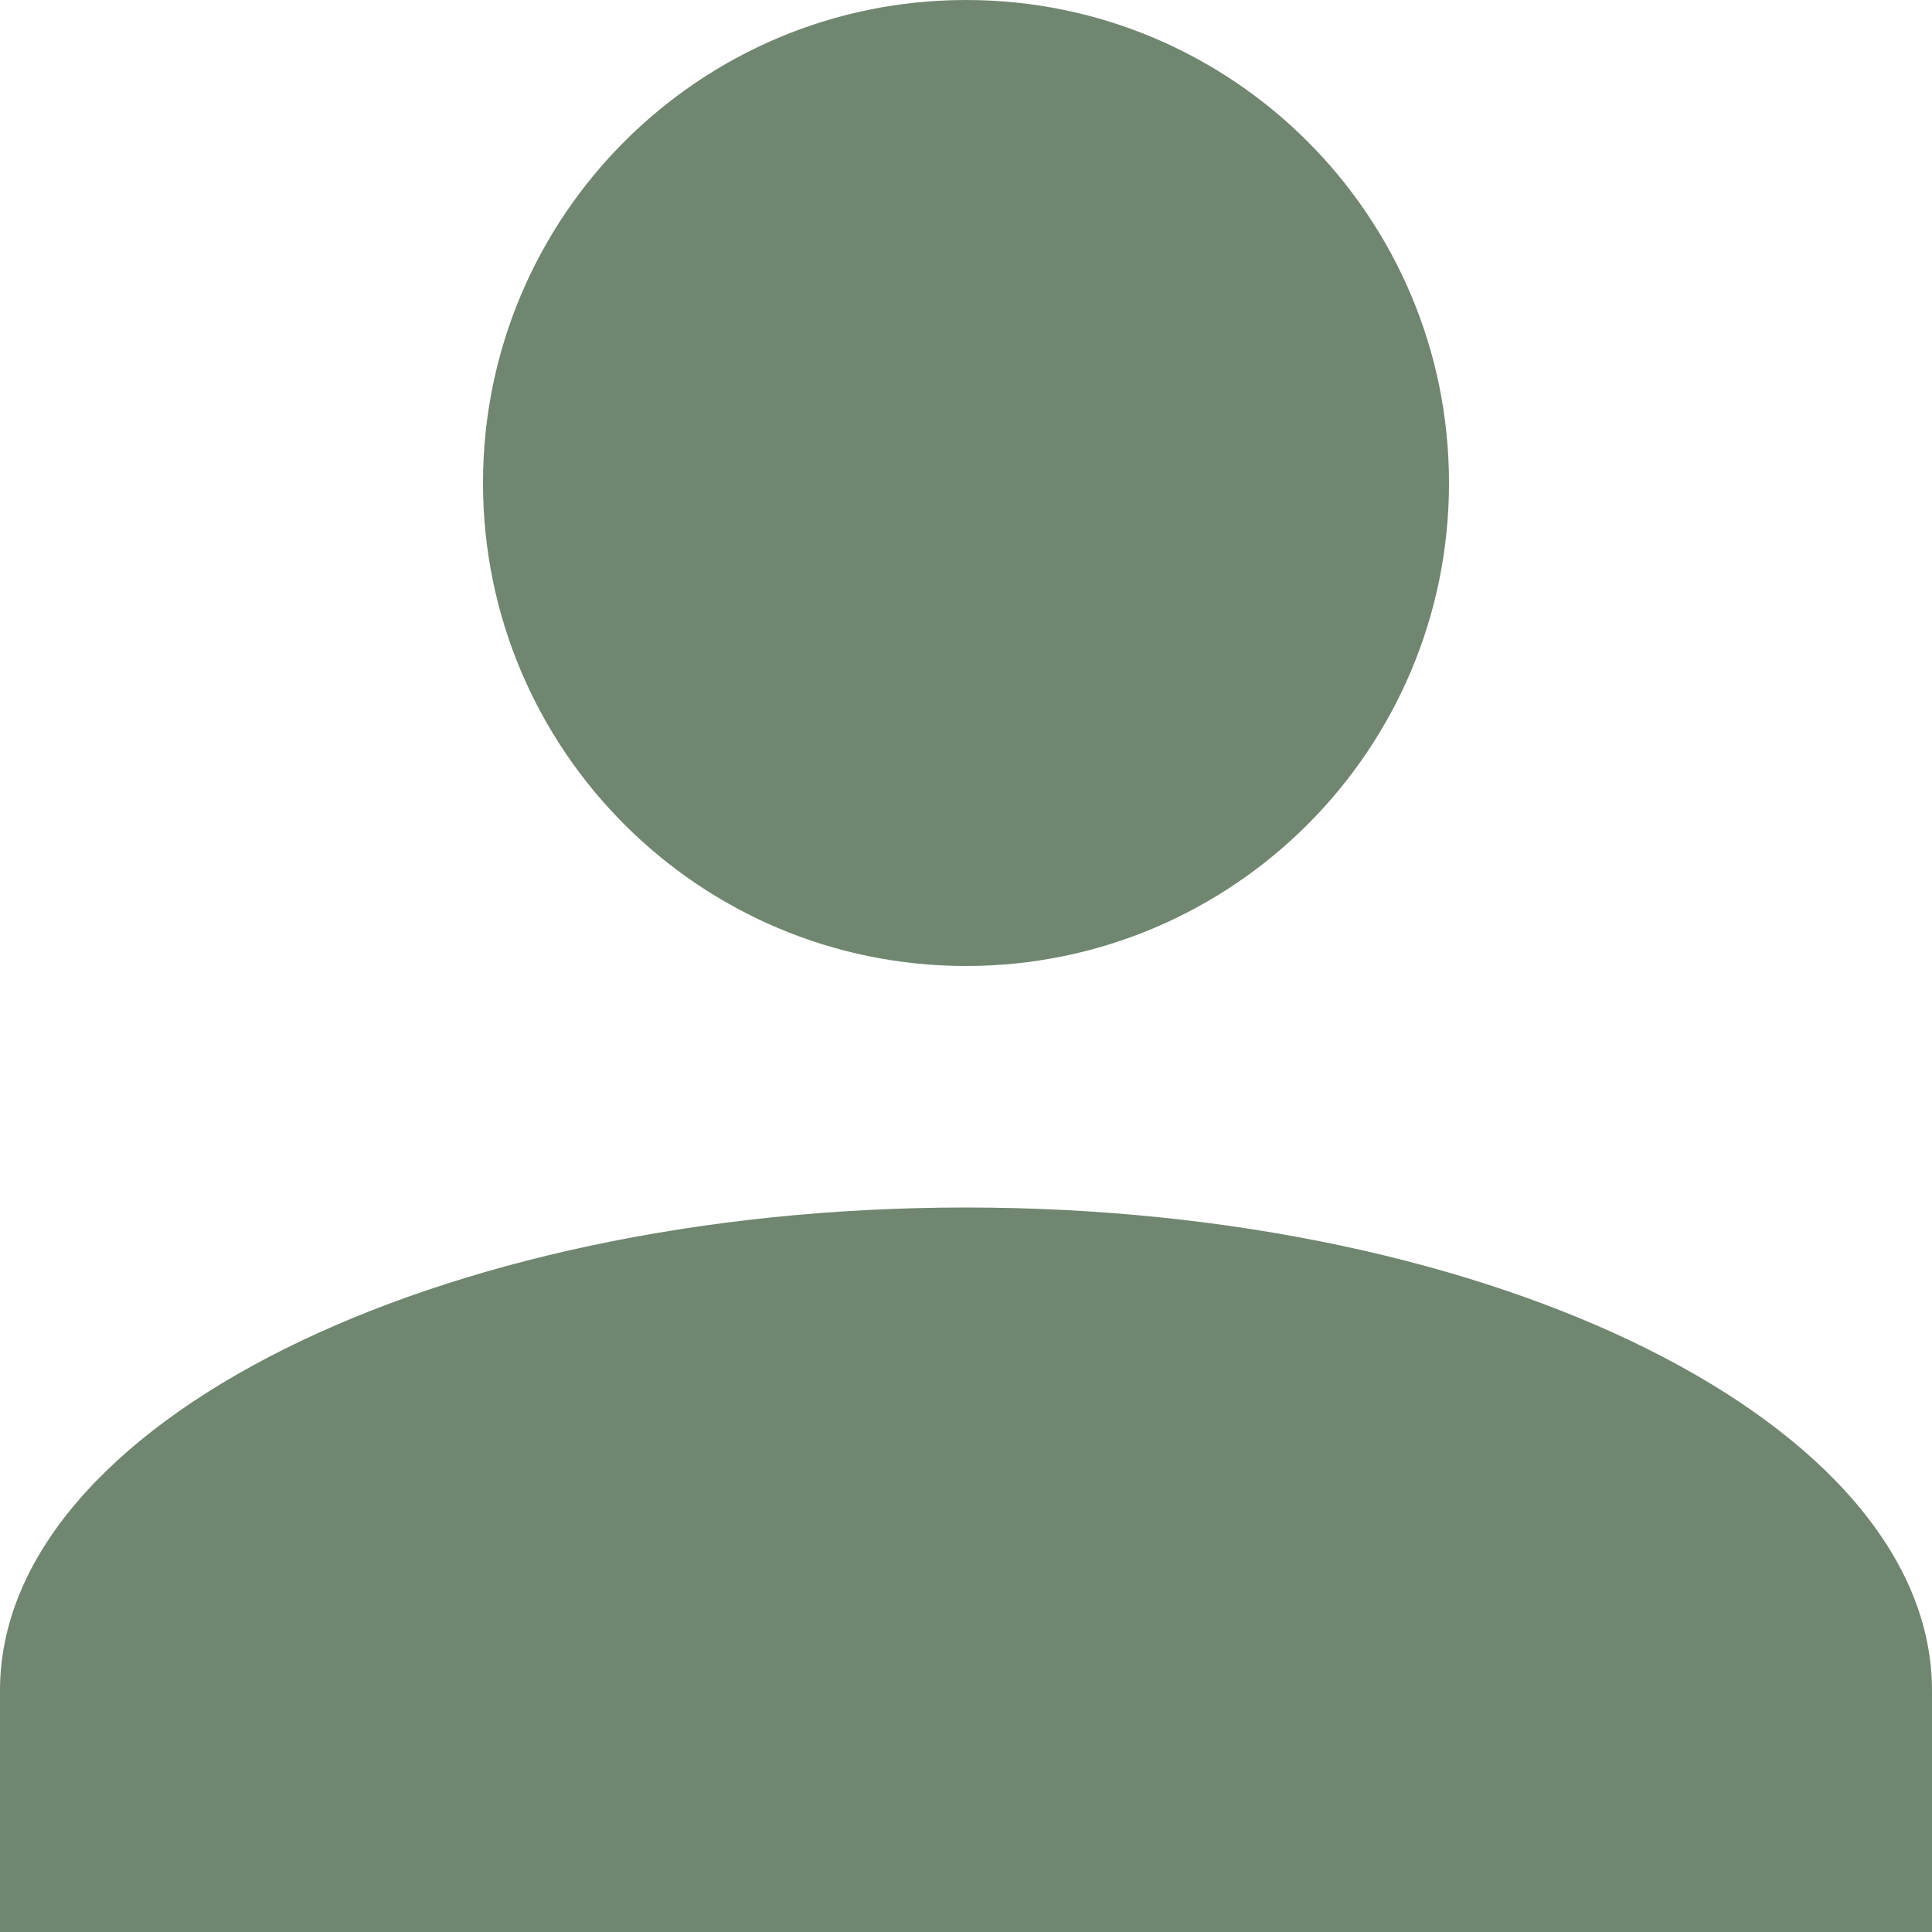
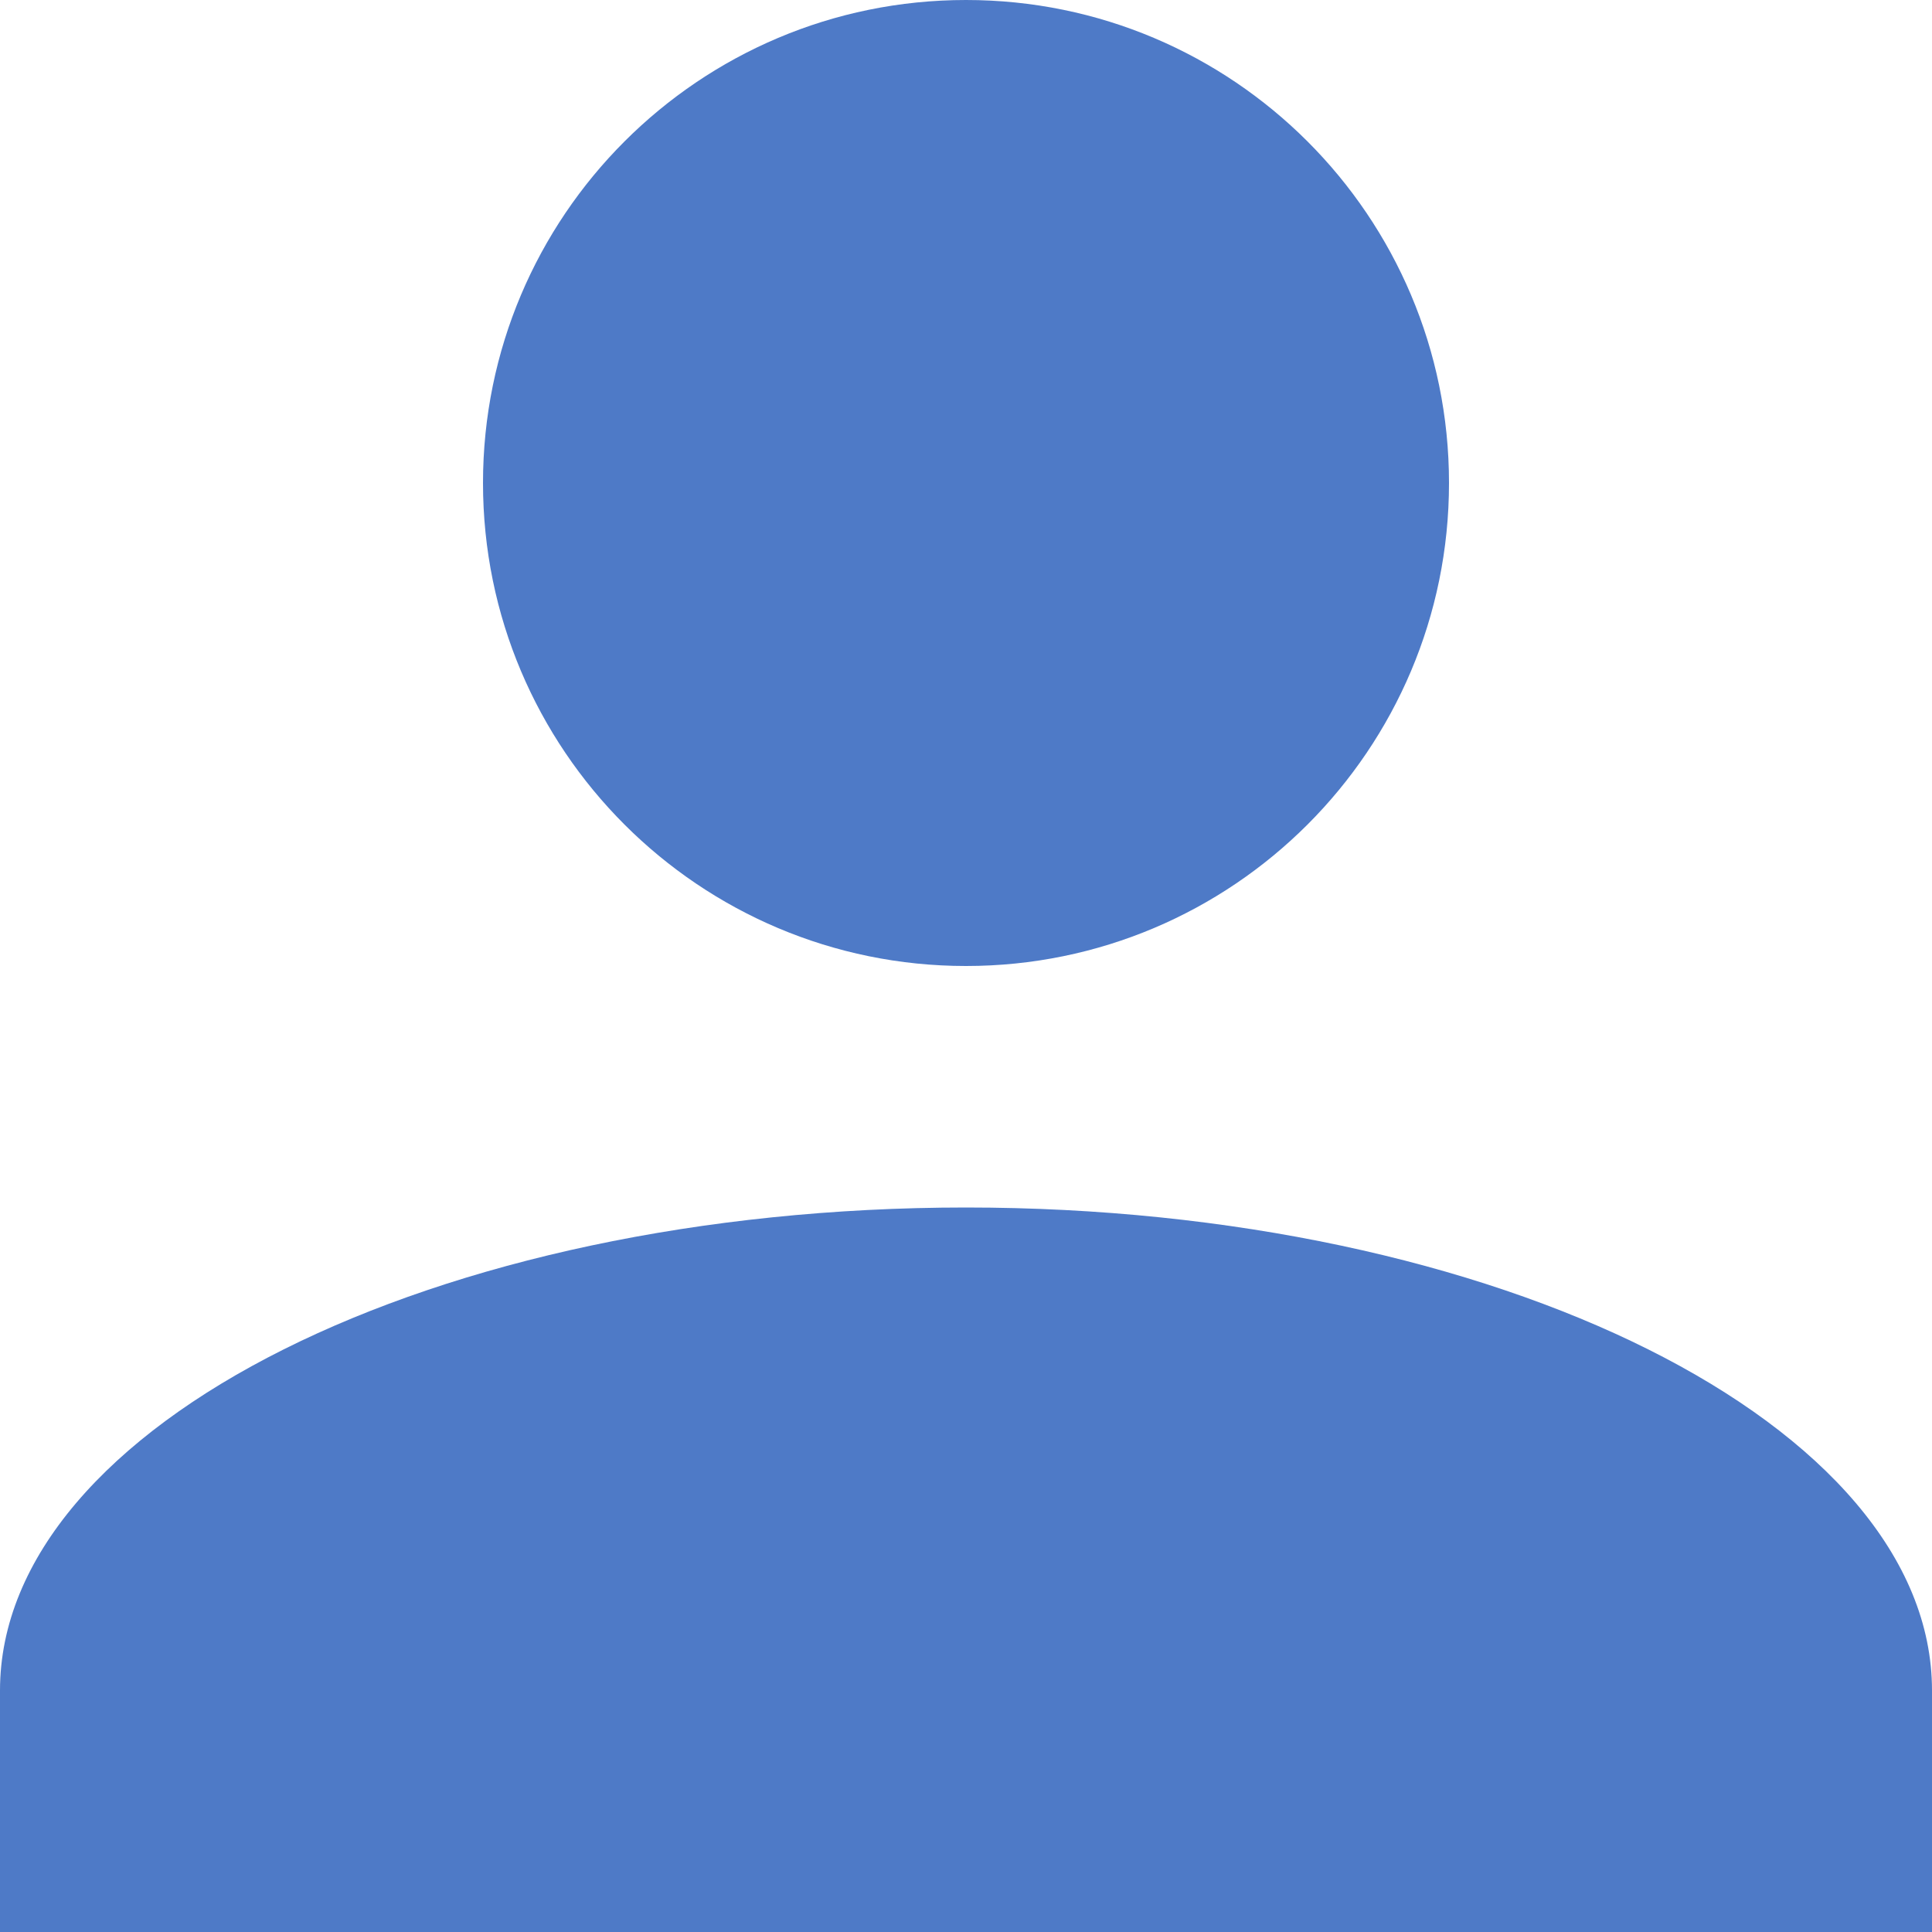
<svg xmlns="http://www.w3.org/2000/svg" width="22" height="22">
-   <path d="M0 22v-2.75c0-3.026 4.95-5.5 11-5.5s11 2.475 11 5.5V22zM5.5 5.5A5.5 5.5 0 1111 11a5.5 5.5 0 01-5.5-5.5z" fill="#708670" />
+   <path d="M0 22v-2.75c0-3.026 4.95-5.5 11-5.5s11 2.475 11 5.5V22zM5.5 5.5A5.5 5.5 0 1111 11a5.5 5.5 0 01-5.5-5.5z" fill="#4E7AC7" />
</svg>
